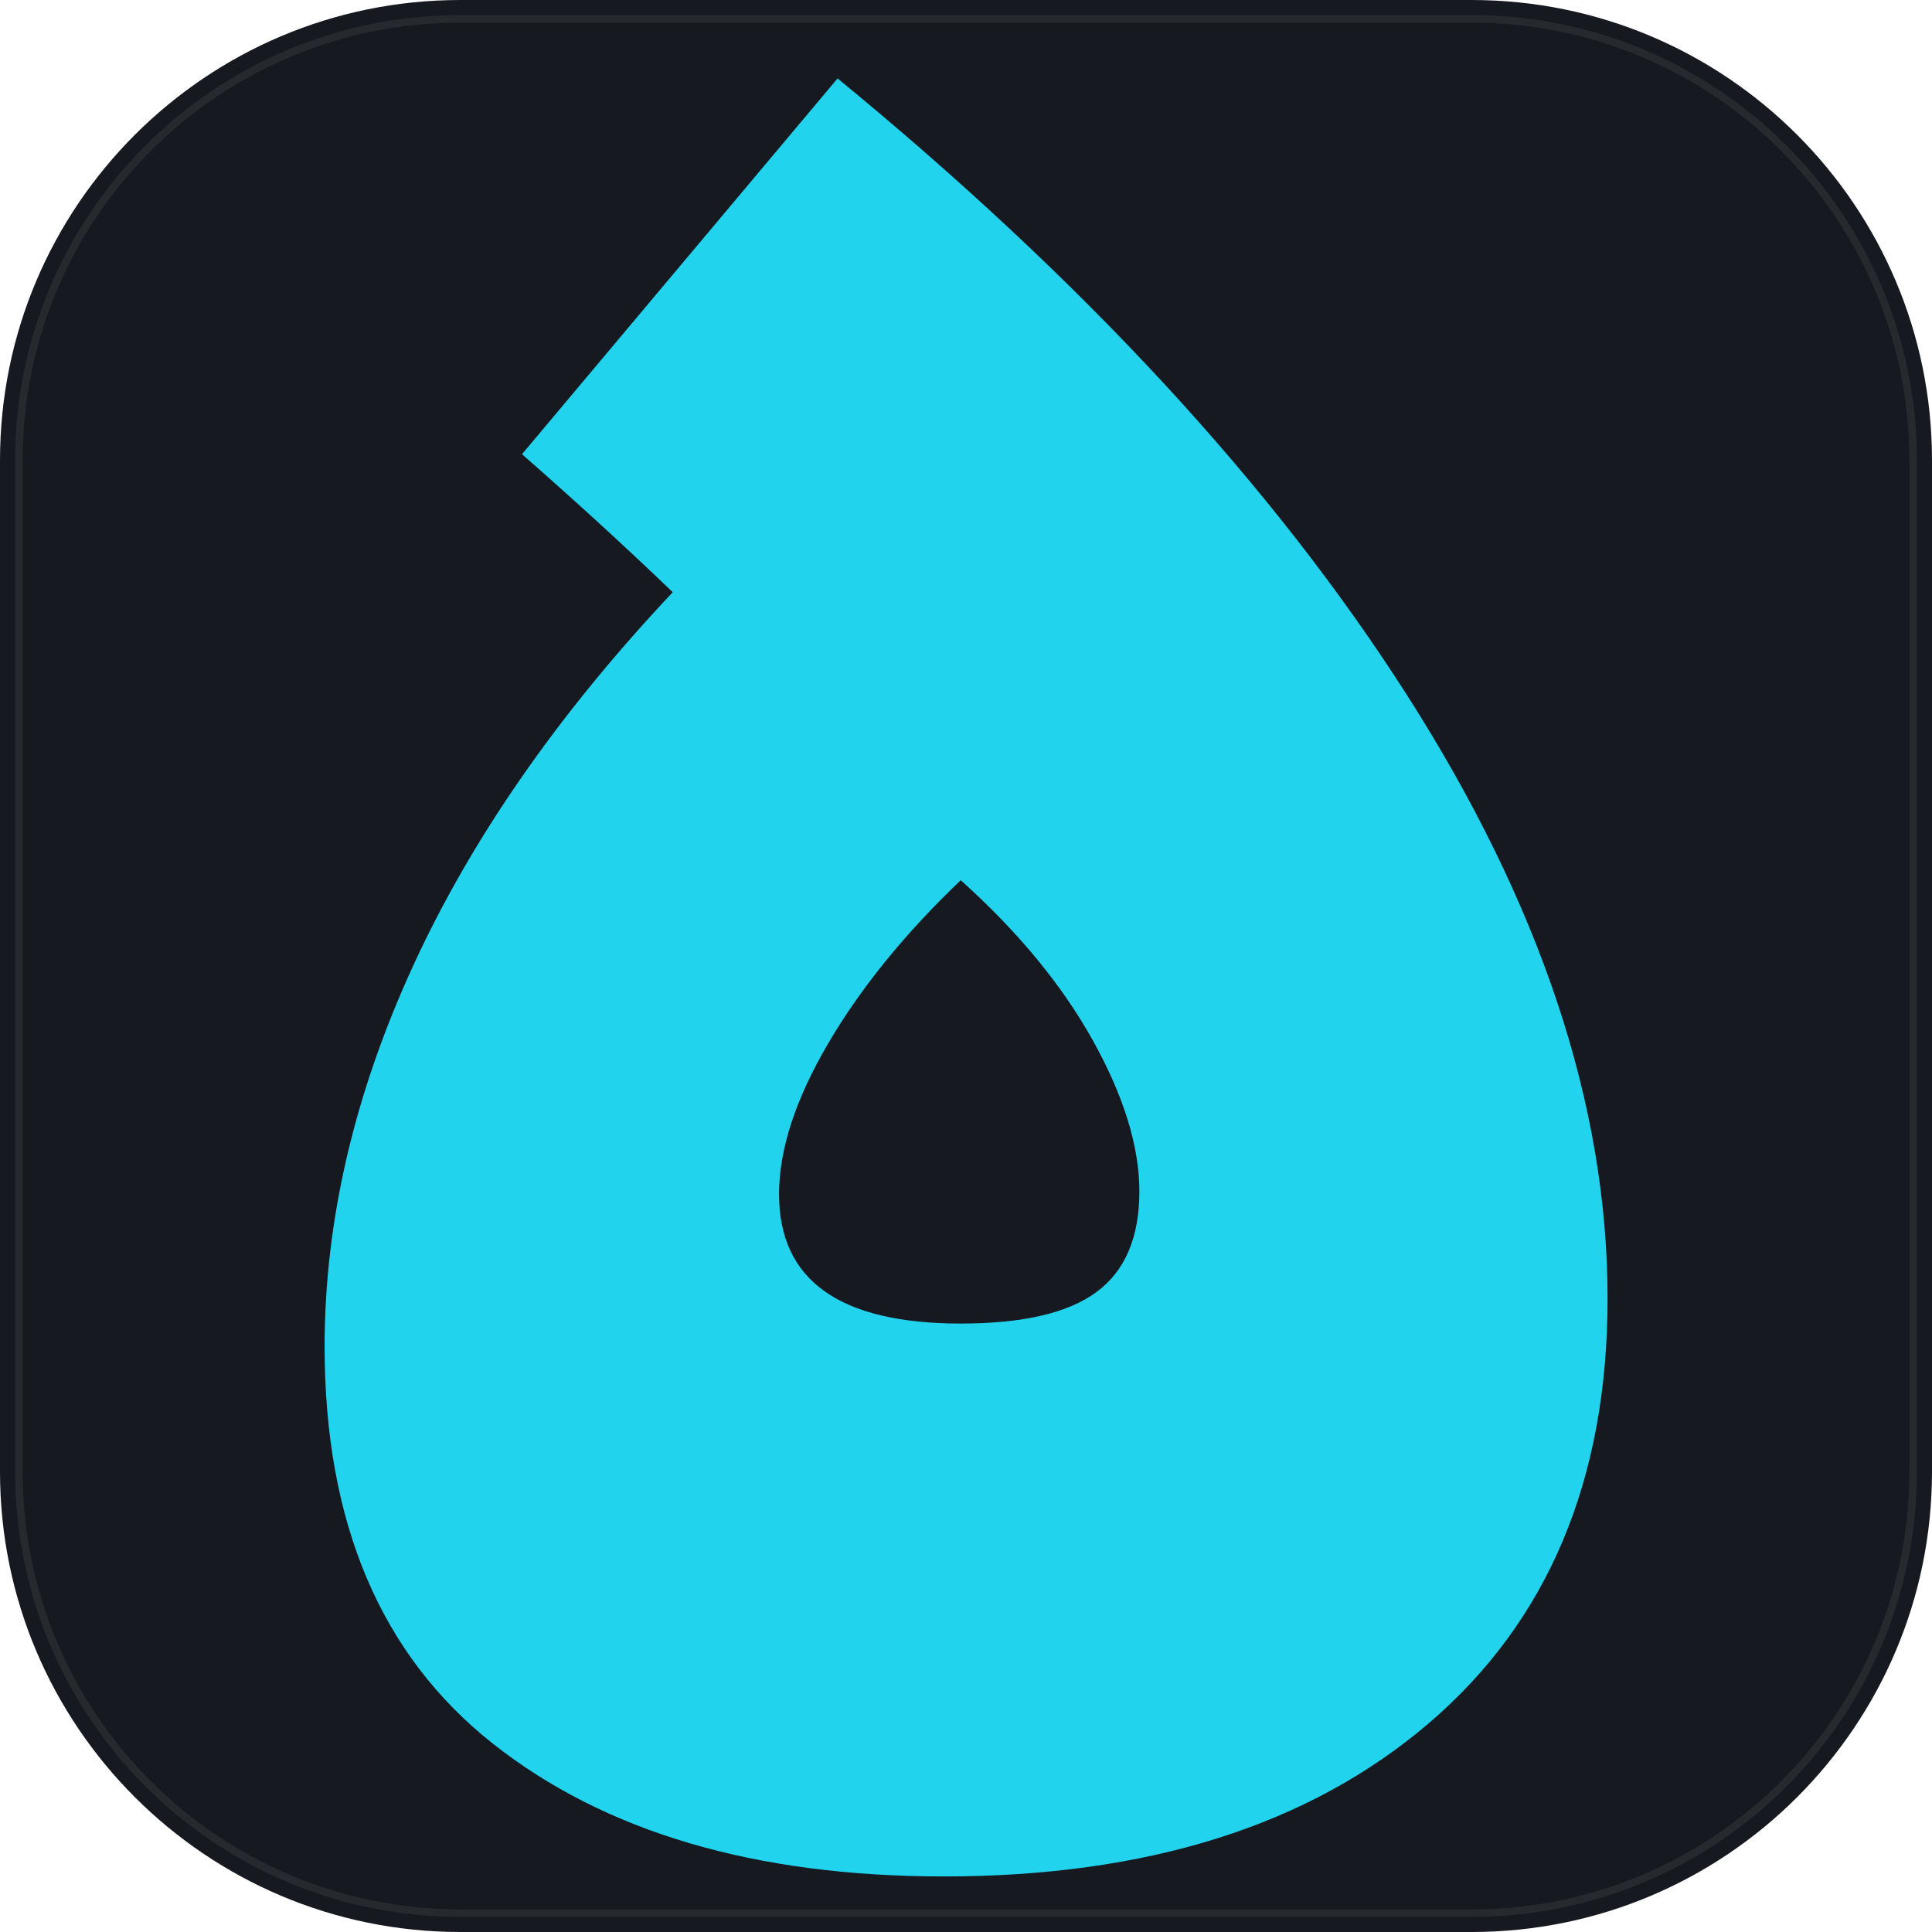
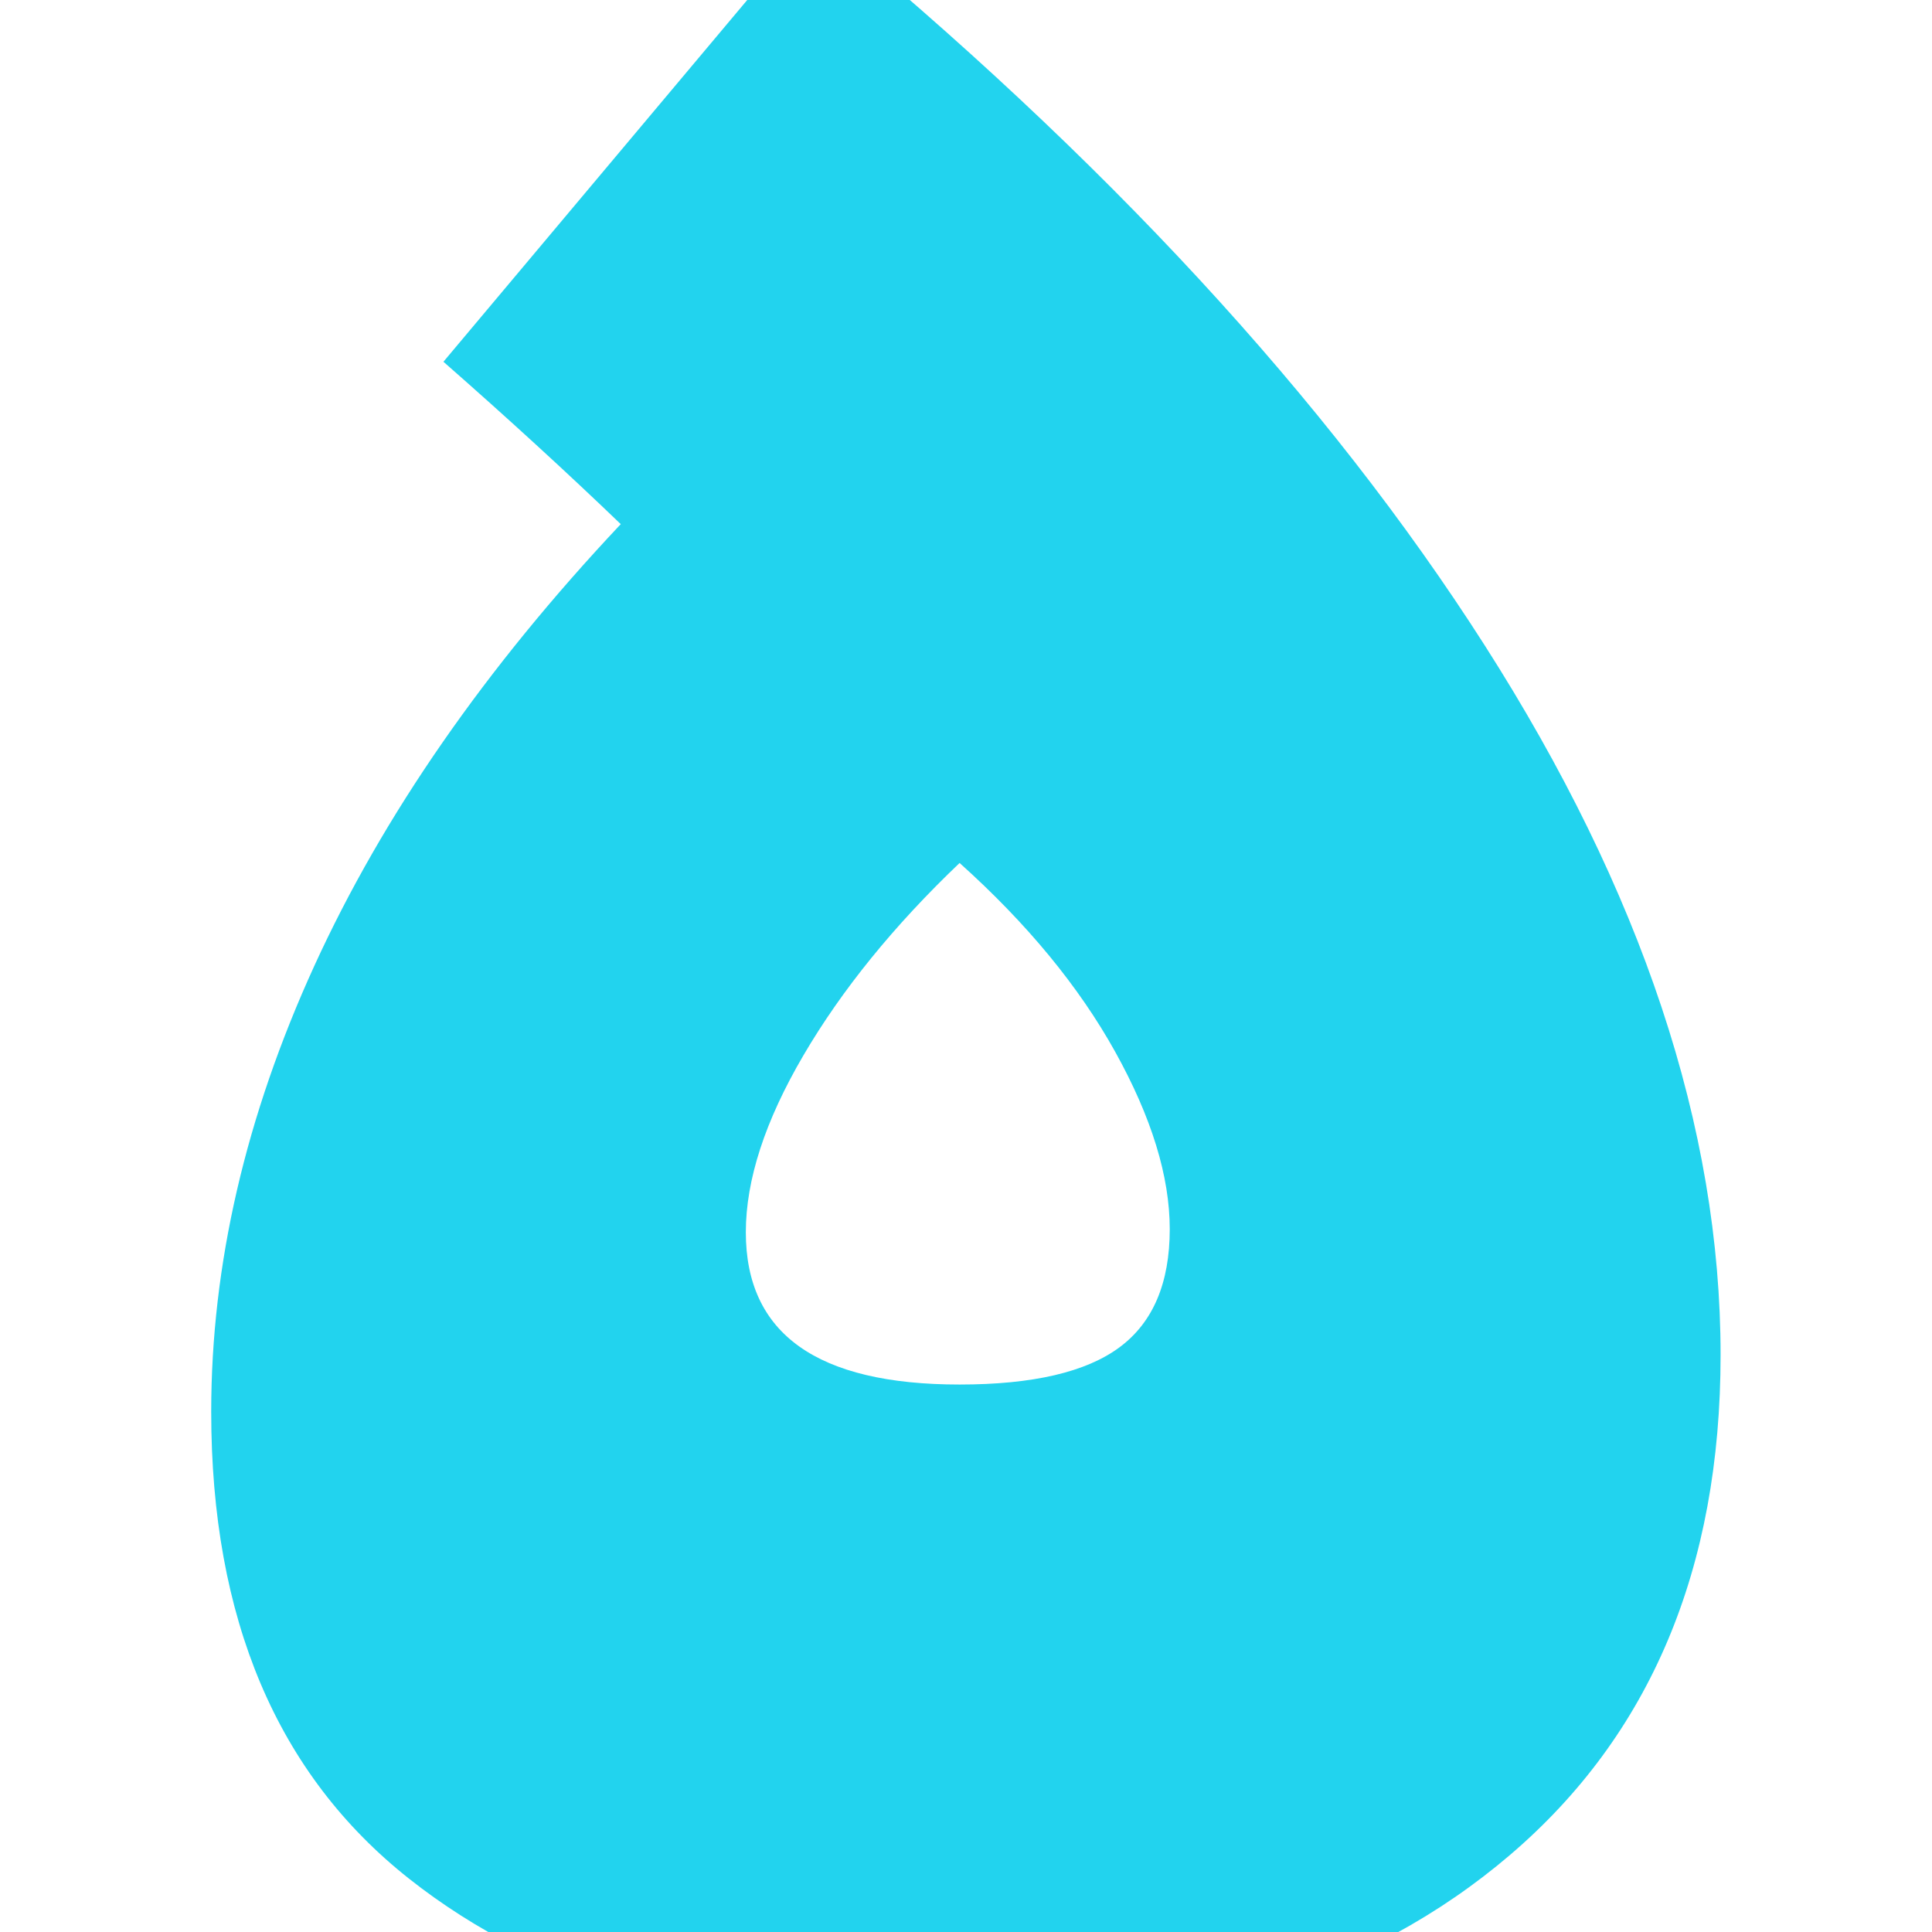
<svg xmlns="http://www.w3.org/2000/svg" viewBox="0 0 512 512" width="512" height="512">
-   <rect width="512" height="512" rx="122" fill="#16191f" />
-   <rect x="5" y="5" width="502" height="502" rx="117" fill="none" stroke="#eceee9" stroke-opacity=".08" stroke-width="2" />
-   <path transform="translate(54.6,493.2) scale(0.81519,-0.81519)" d="M" fill="#eceee9" />
-   <path transform="translate(54.6,493.2) scale(0.81519,-0.81519)" d="M38.55 167.23Q38.55 228.1 67.07 290.49Q95.59 352.88 151.72 412.49Q129.28 434.06 102.72 457.36L205.31 579.52Q325.23 481.08 390.43 379.03Q455.63 276.98 455.63 182.93Q455.63 94.4 397.385 44.7Q339.14 -5 239.87 -5Q147.82 -5 93.185 38.22Q38.55 81.44 38.55 167.23ZM303.42 217.68Q303.42 239.54 288.36 266.66Q273.3 293.78 245.35 318.86Q218.14 292.91 202.21 265.725Q186.28 238.54 186.28 216.81Q186.28 174.74 245.35 174.74Q275.69 174.74 289.555 185.04Q303.42 195.34 303.42 217.68Z" fill="#22d3ee" />
+   <path transform="translate(19.0,534.5) scale(0.95905,-0.95905)" d="M38.55 167.23Q38.55 228.1 67.07 290.49Q95.59 352.88 151.72 412.49Q129.28 434.06 102.72 457.36L205.31 579.52Q325.23 481.08 390.43 379.03Q455.63 276.98 455.63 182.93Q455.63 94.4 397.385 44.7Q339.14 -5 239.87 -5Q147.82 -5 93.185 38.22Q38.55 81.44 38.55 167.23ZM303.42 217.68Q303.42 239.54 288.36 266.66Q273.3 293.78 245.35 318.86Q218.14 292.91 202.21 265.725Q186.28 238.54 186.28 216.81Q186.28 174.74 245.35 174.74Q275.69 174.74 289.555 185.04Q303.42 195.34 303.42 217.68Z" fill="#22d3ee" />
</svg>
